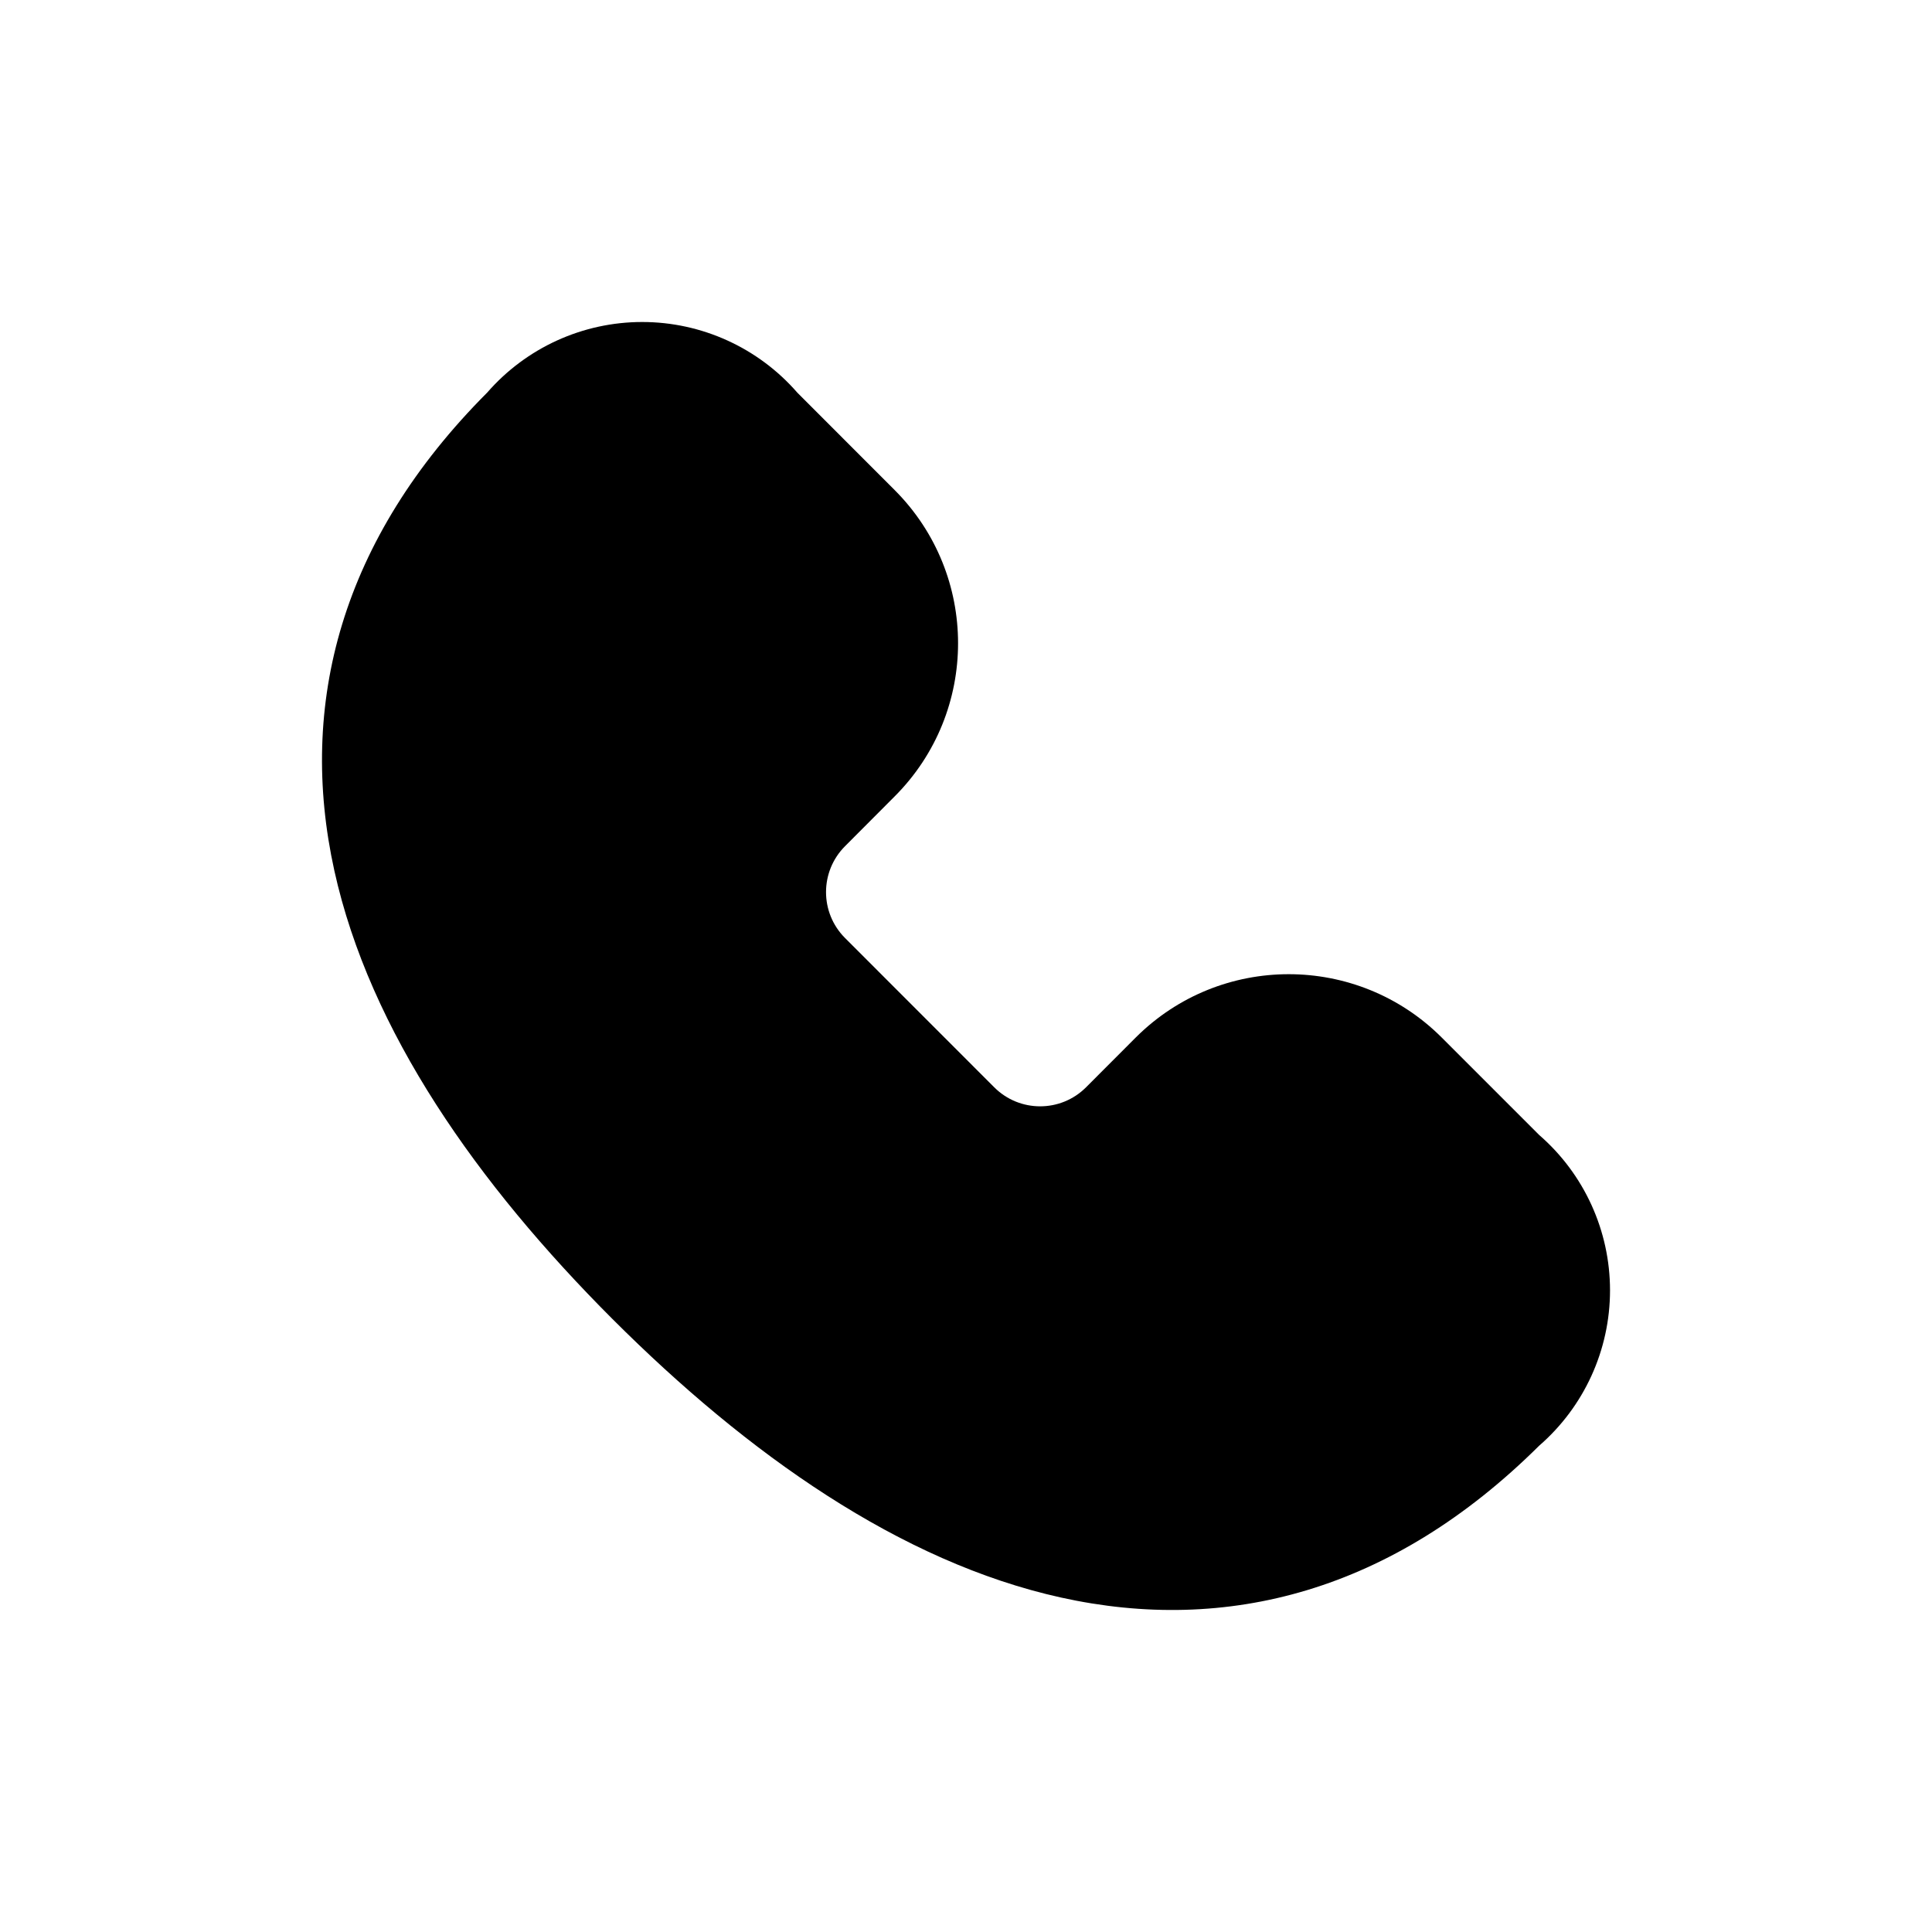
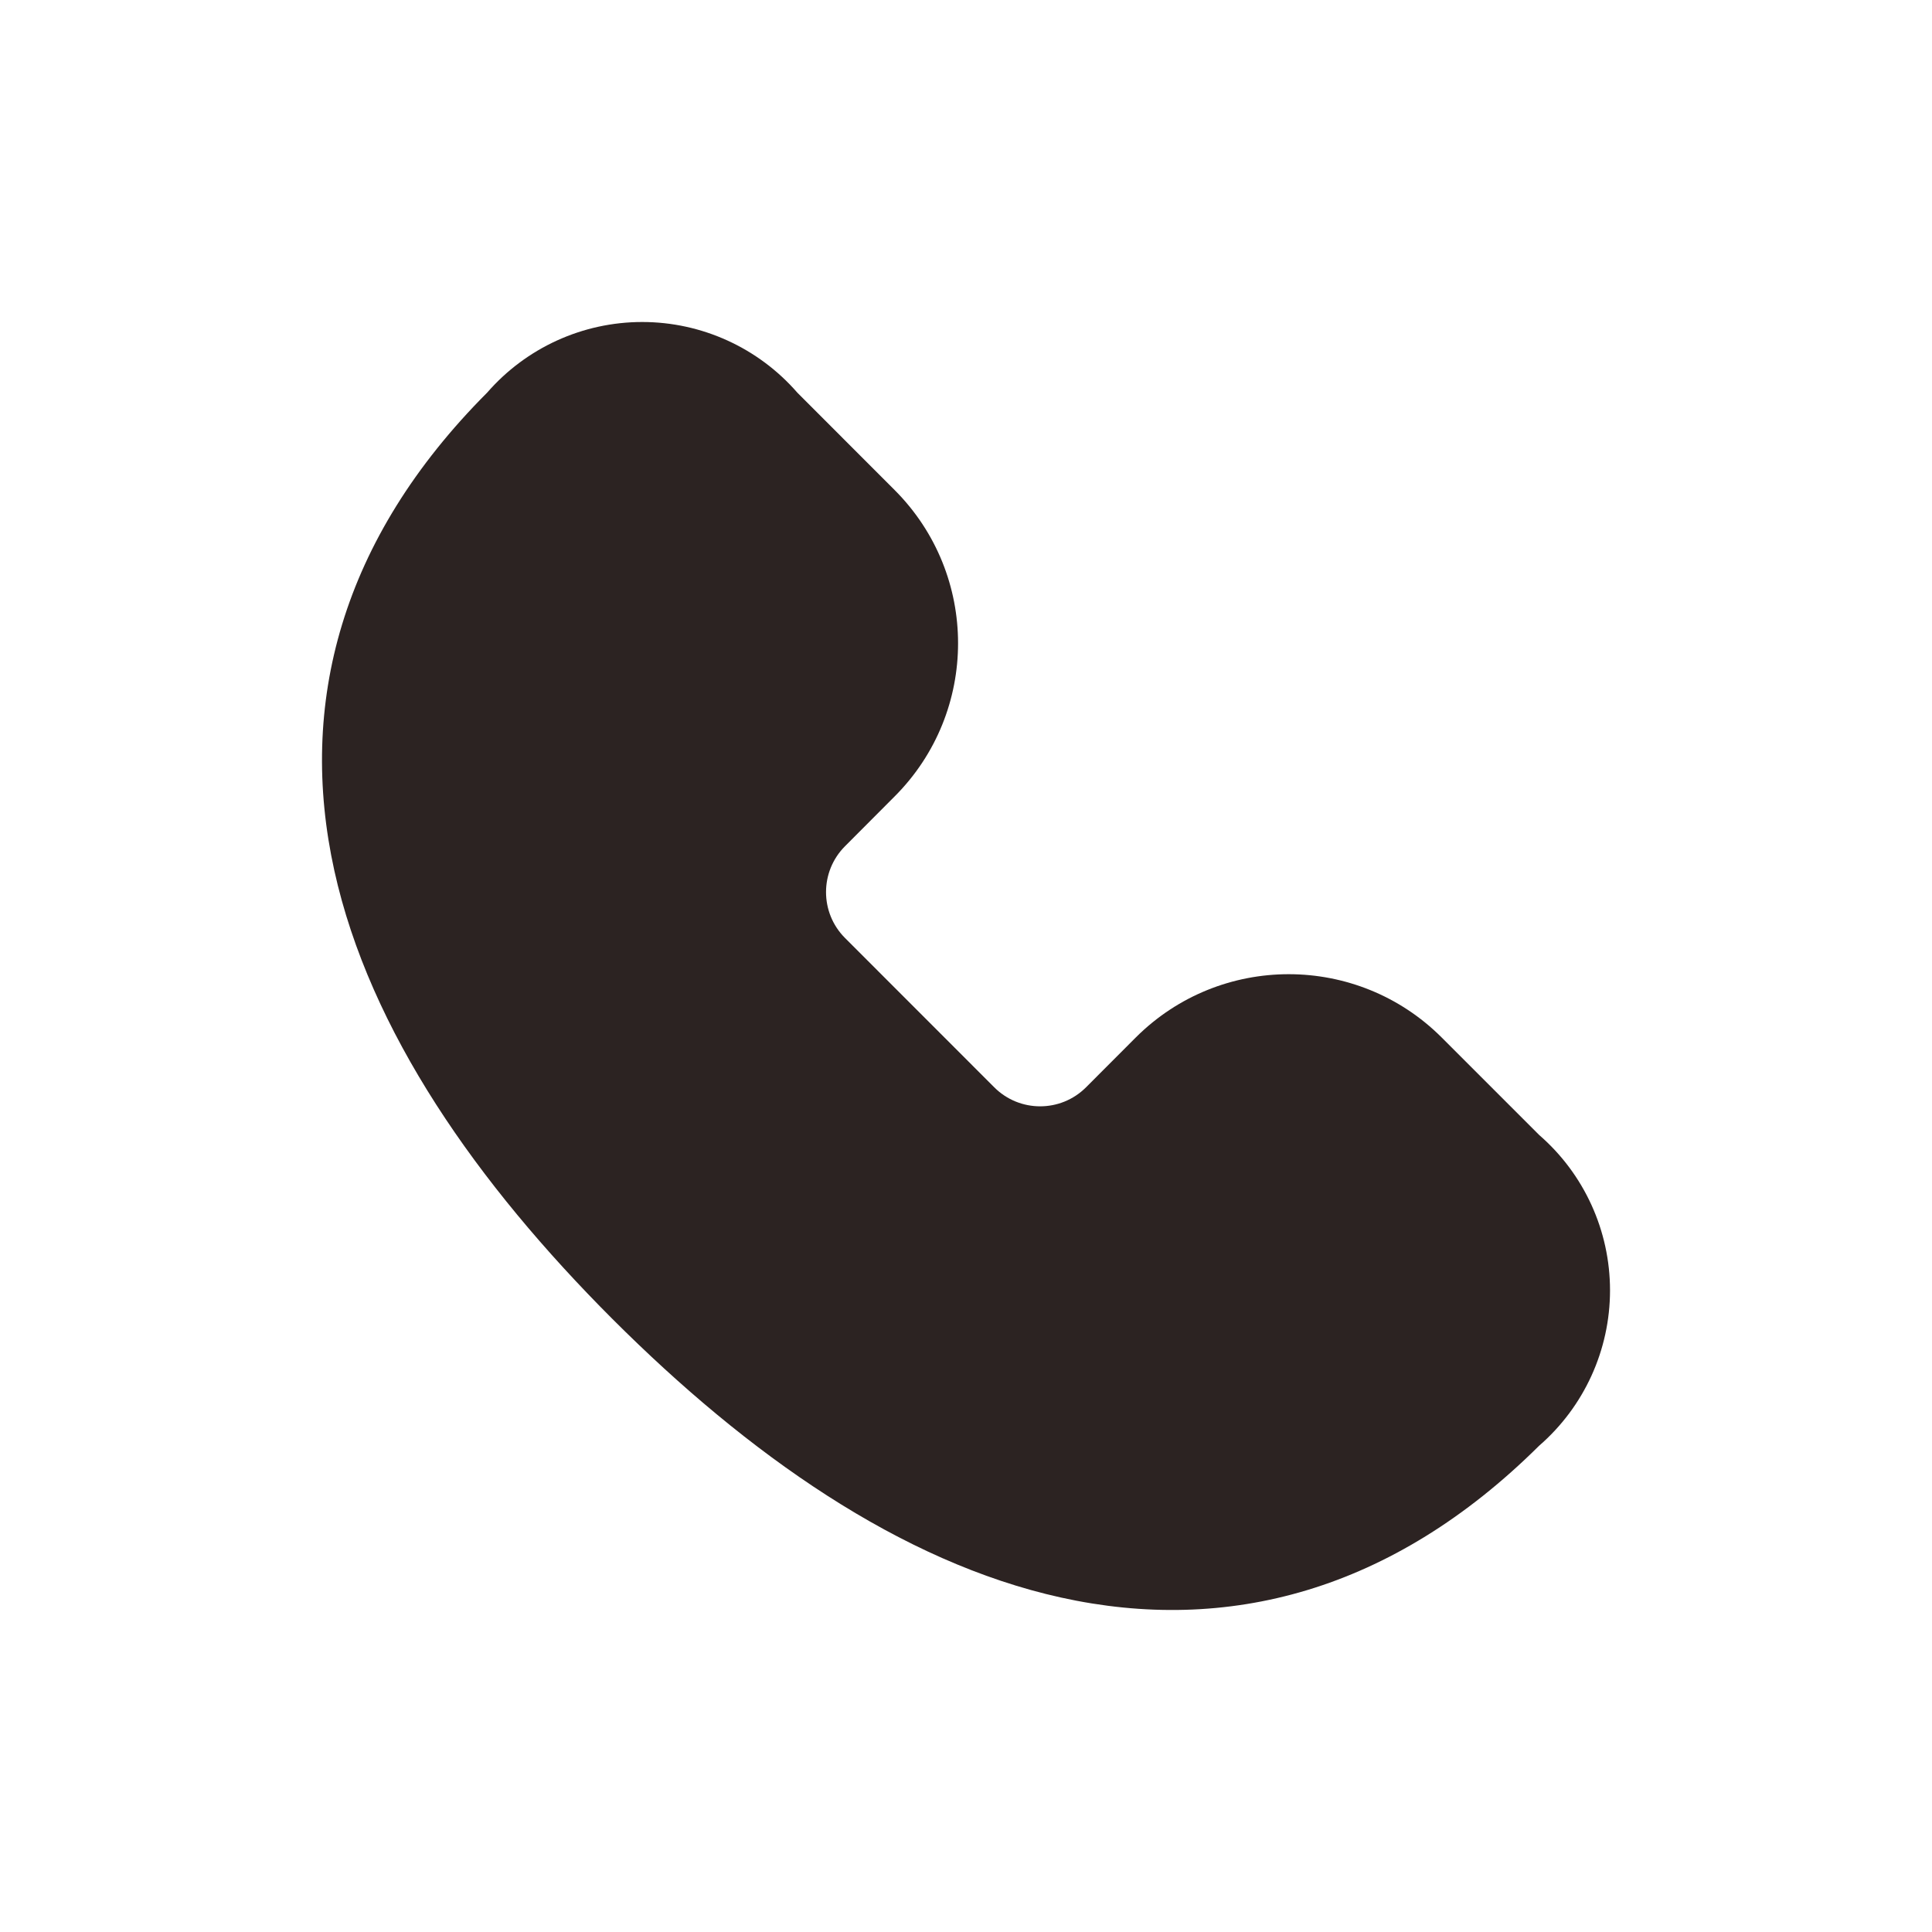
- <svg xmlns="http://www.w3.org/2000/svg" class="w-6 h-6 text-gray-800 dark:text-white" aria-hidden="true" width="24" height="24" fill="currentColor" viewBox="0 0 24 24">
+ <svg xmlns="http://www.w3.org/2000/svg" class="w-6 h-6 text-gray-800 dark:text-white" aria-hidden="true" width="24" height="24" fill="rgba(22, 12, 10, 0.9)" viewBox="0 0 24 24">
  <path d="M7.978 4a2.553 2.553 0 0 0-1.926.877C4.233 6.7 3.699 8.751 4.153 10.814c.44 1.995 1.778 3.893 3.456 5.572 1.68 1.679 3.577 3.018 5.57 3.459 2.062.456 4.115-.073 5.94-1.885a2.556 2.556 0 0 0 .001-3.861l-1.21-1.21a2.689 2.689 0 0 0-3.802 0l-.617.618a.806.806 0 0 1-1.14 0l-1.854-1.855a.807.807 0 0 1 0-1.14l.618-.62a2.692 2.692 0 0 0 0-3.803l-1.21-1.211A2.555 2.555 0 0 0 7.978 4Z" />
</svg>
